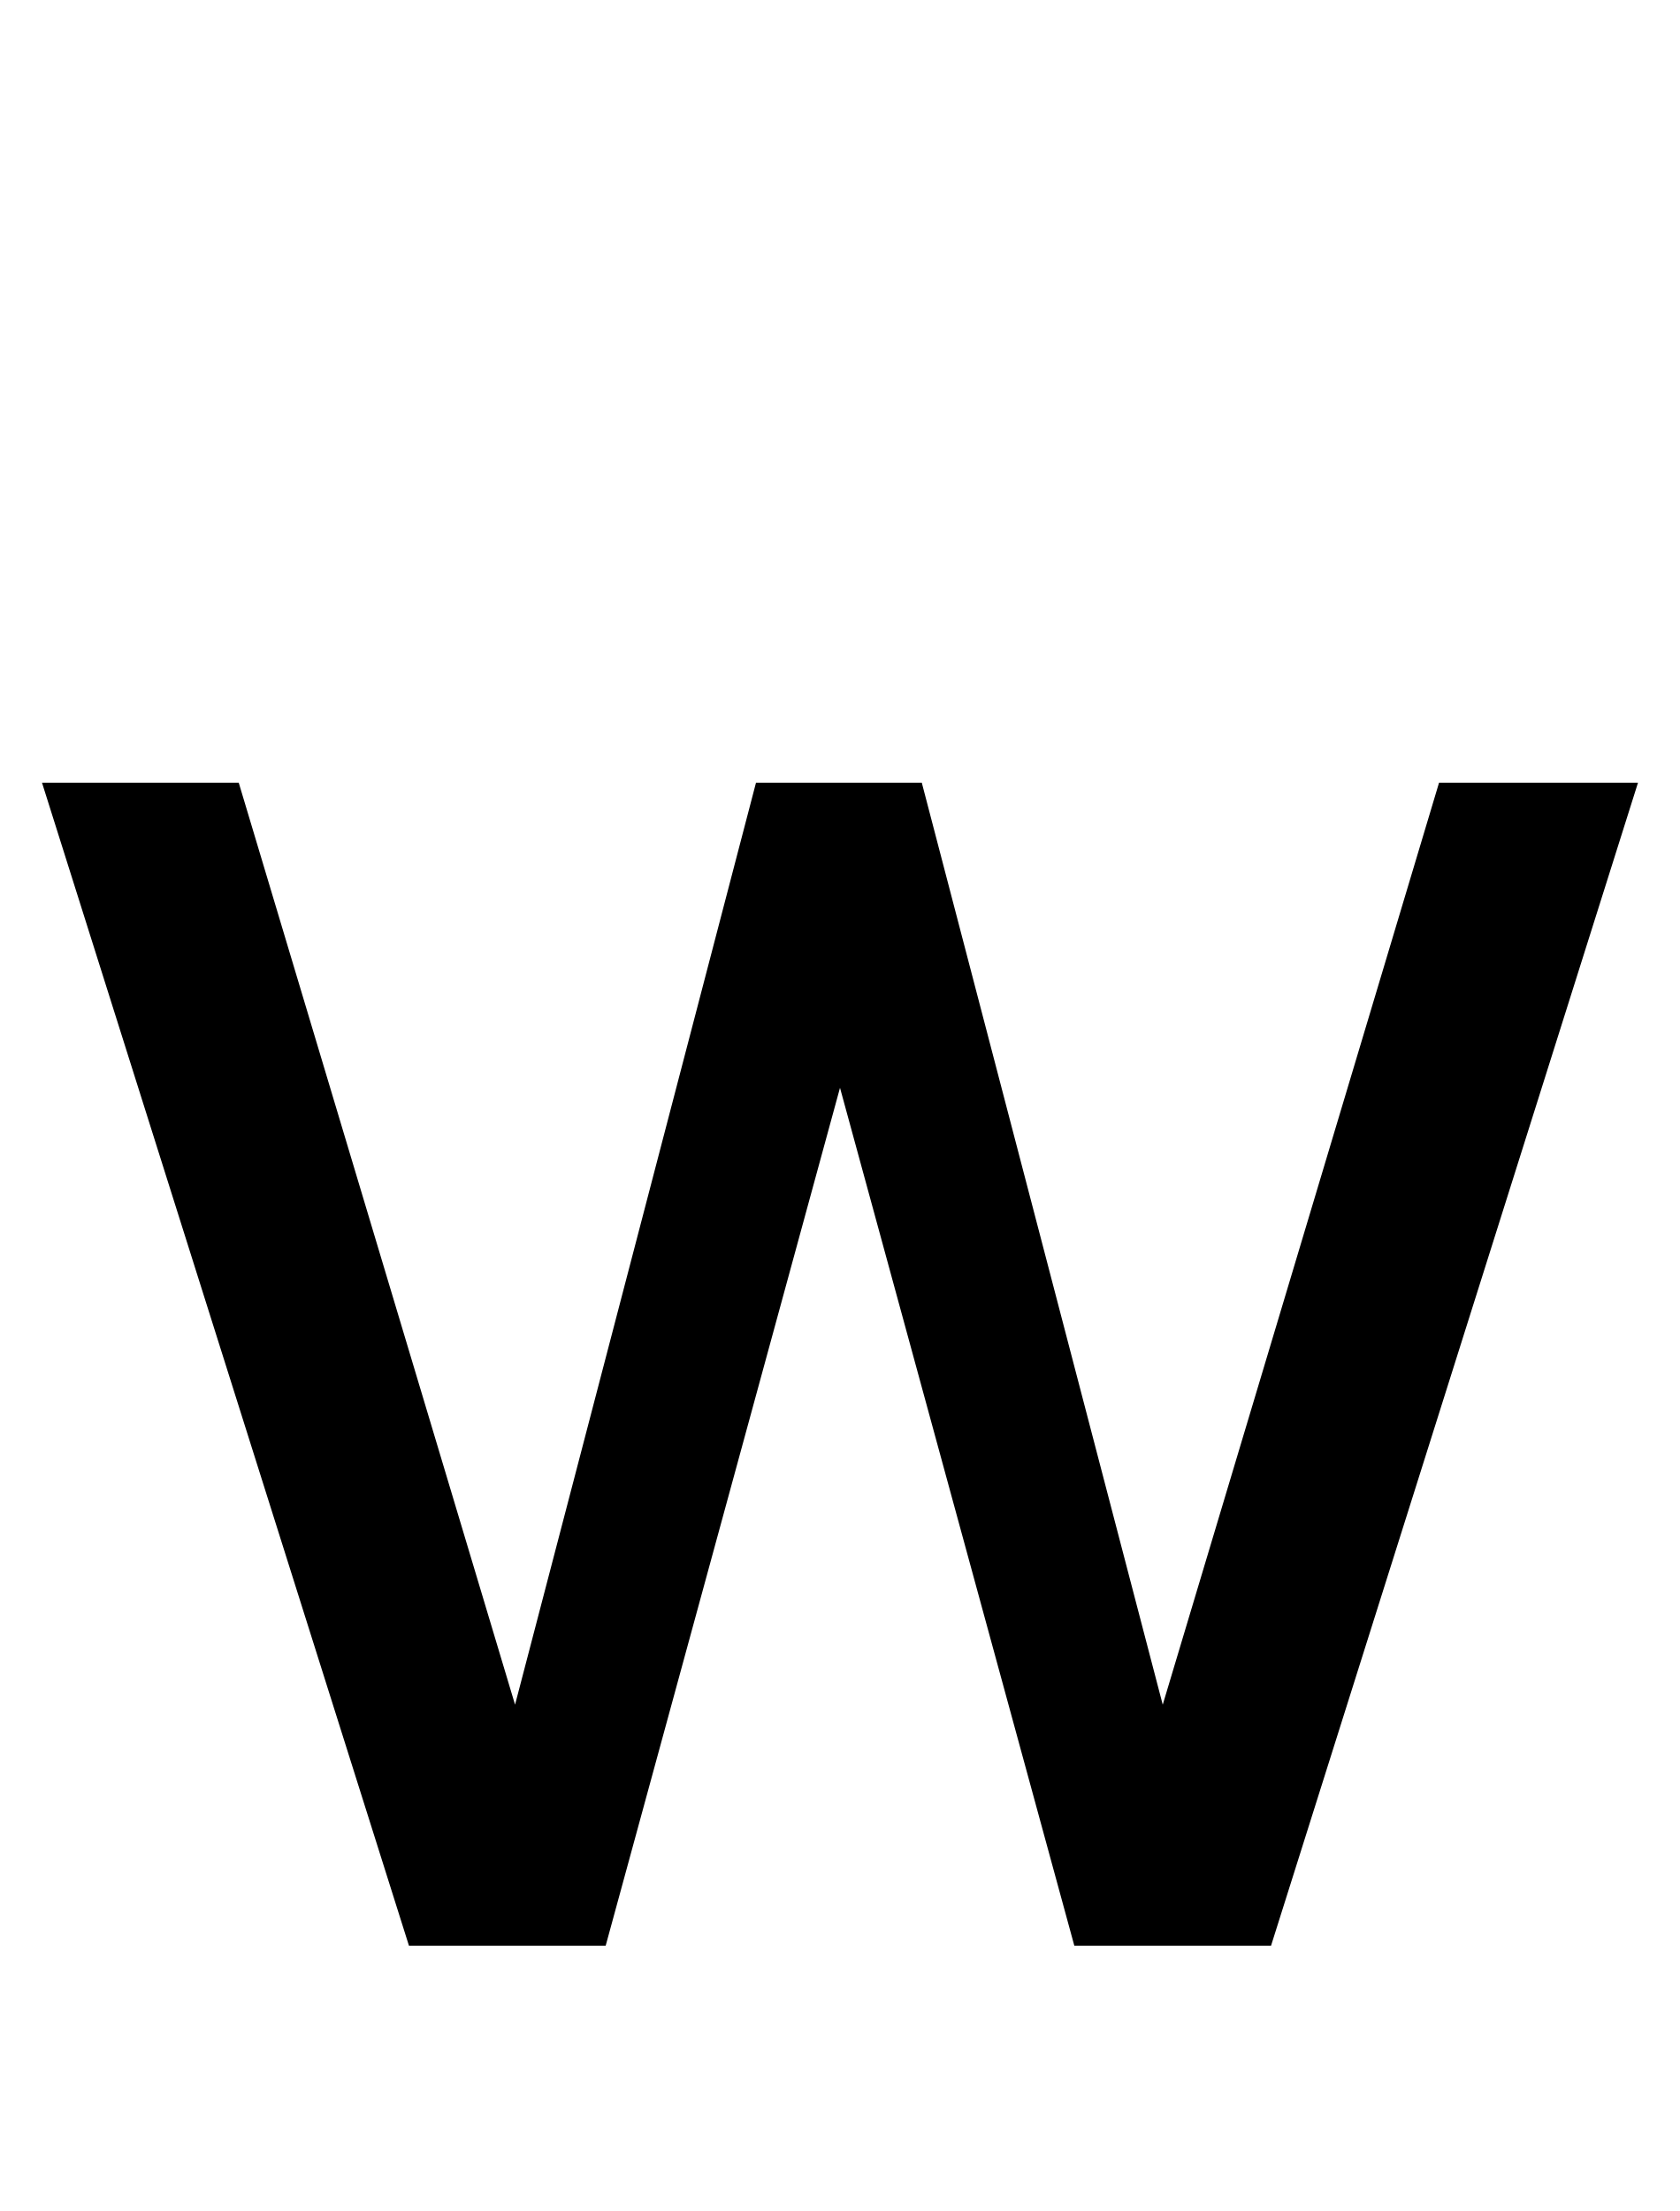
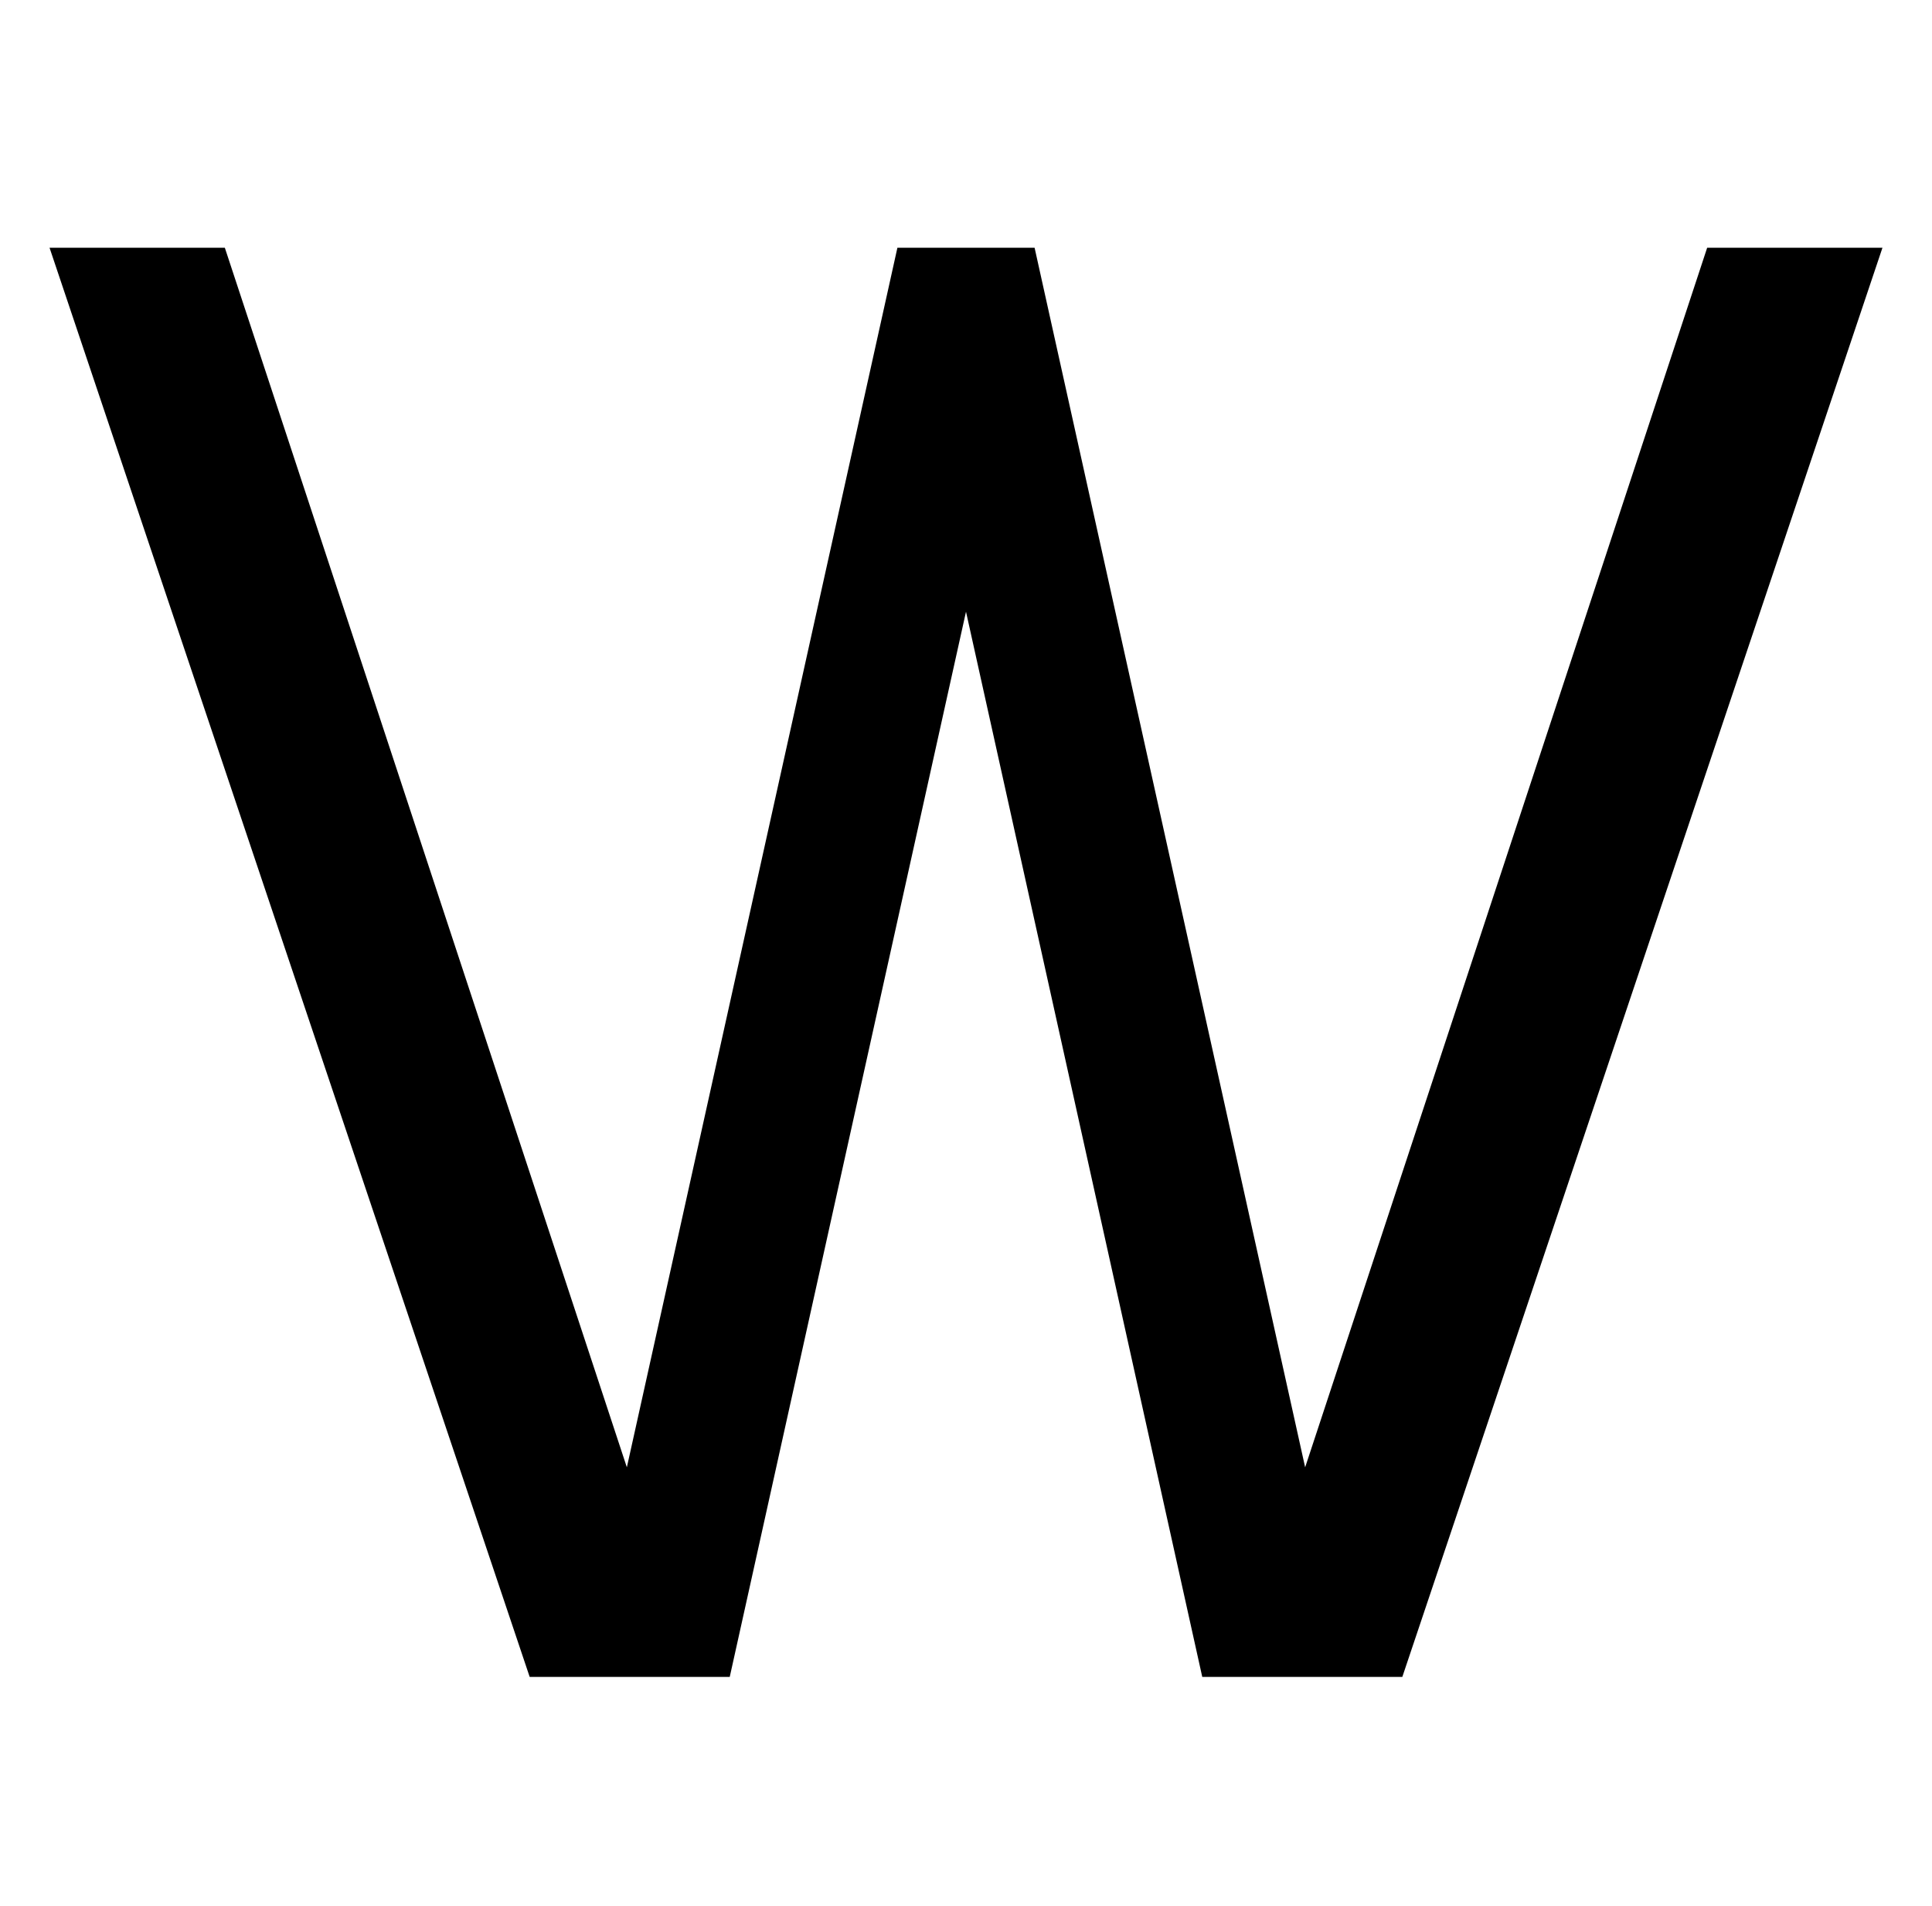
- <svg xmlns="http://www.w3.org/2000/svg" width="760" height="1000">
-   <path d="M233 109 108 526H19L185 0H274L380 388L486 0H575L741 526H651L526 109L417 526H342Z" transform="translate(0, 880) scale(1,-1)" />
+ <svg xmlns="http://www.w3.org/2000/svg" width="1014" height="1000">
+   <path d="M631 0H736L988 750H896L685 110L543 750H471L329 110L118 750H26L278 0H383L507 559Z" transform="translate(0, 880) scale(1,-1)" />
</svg>
